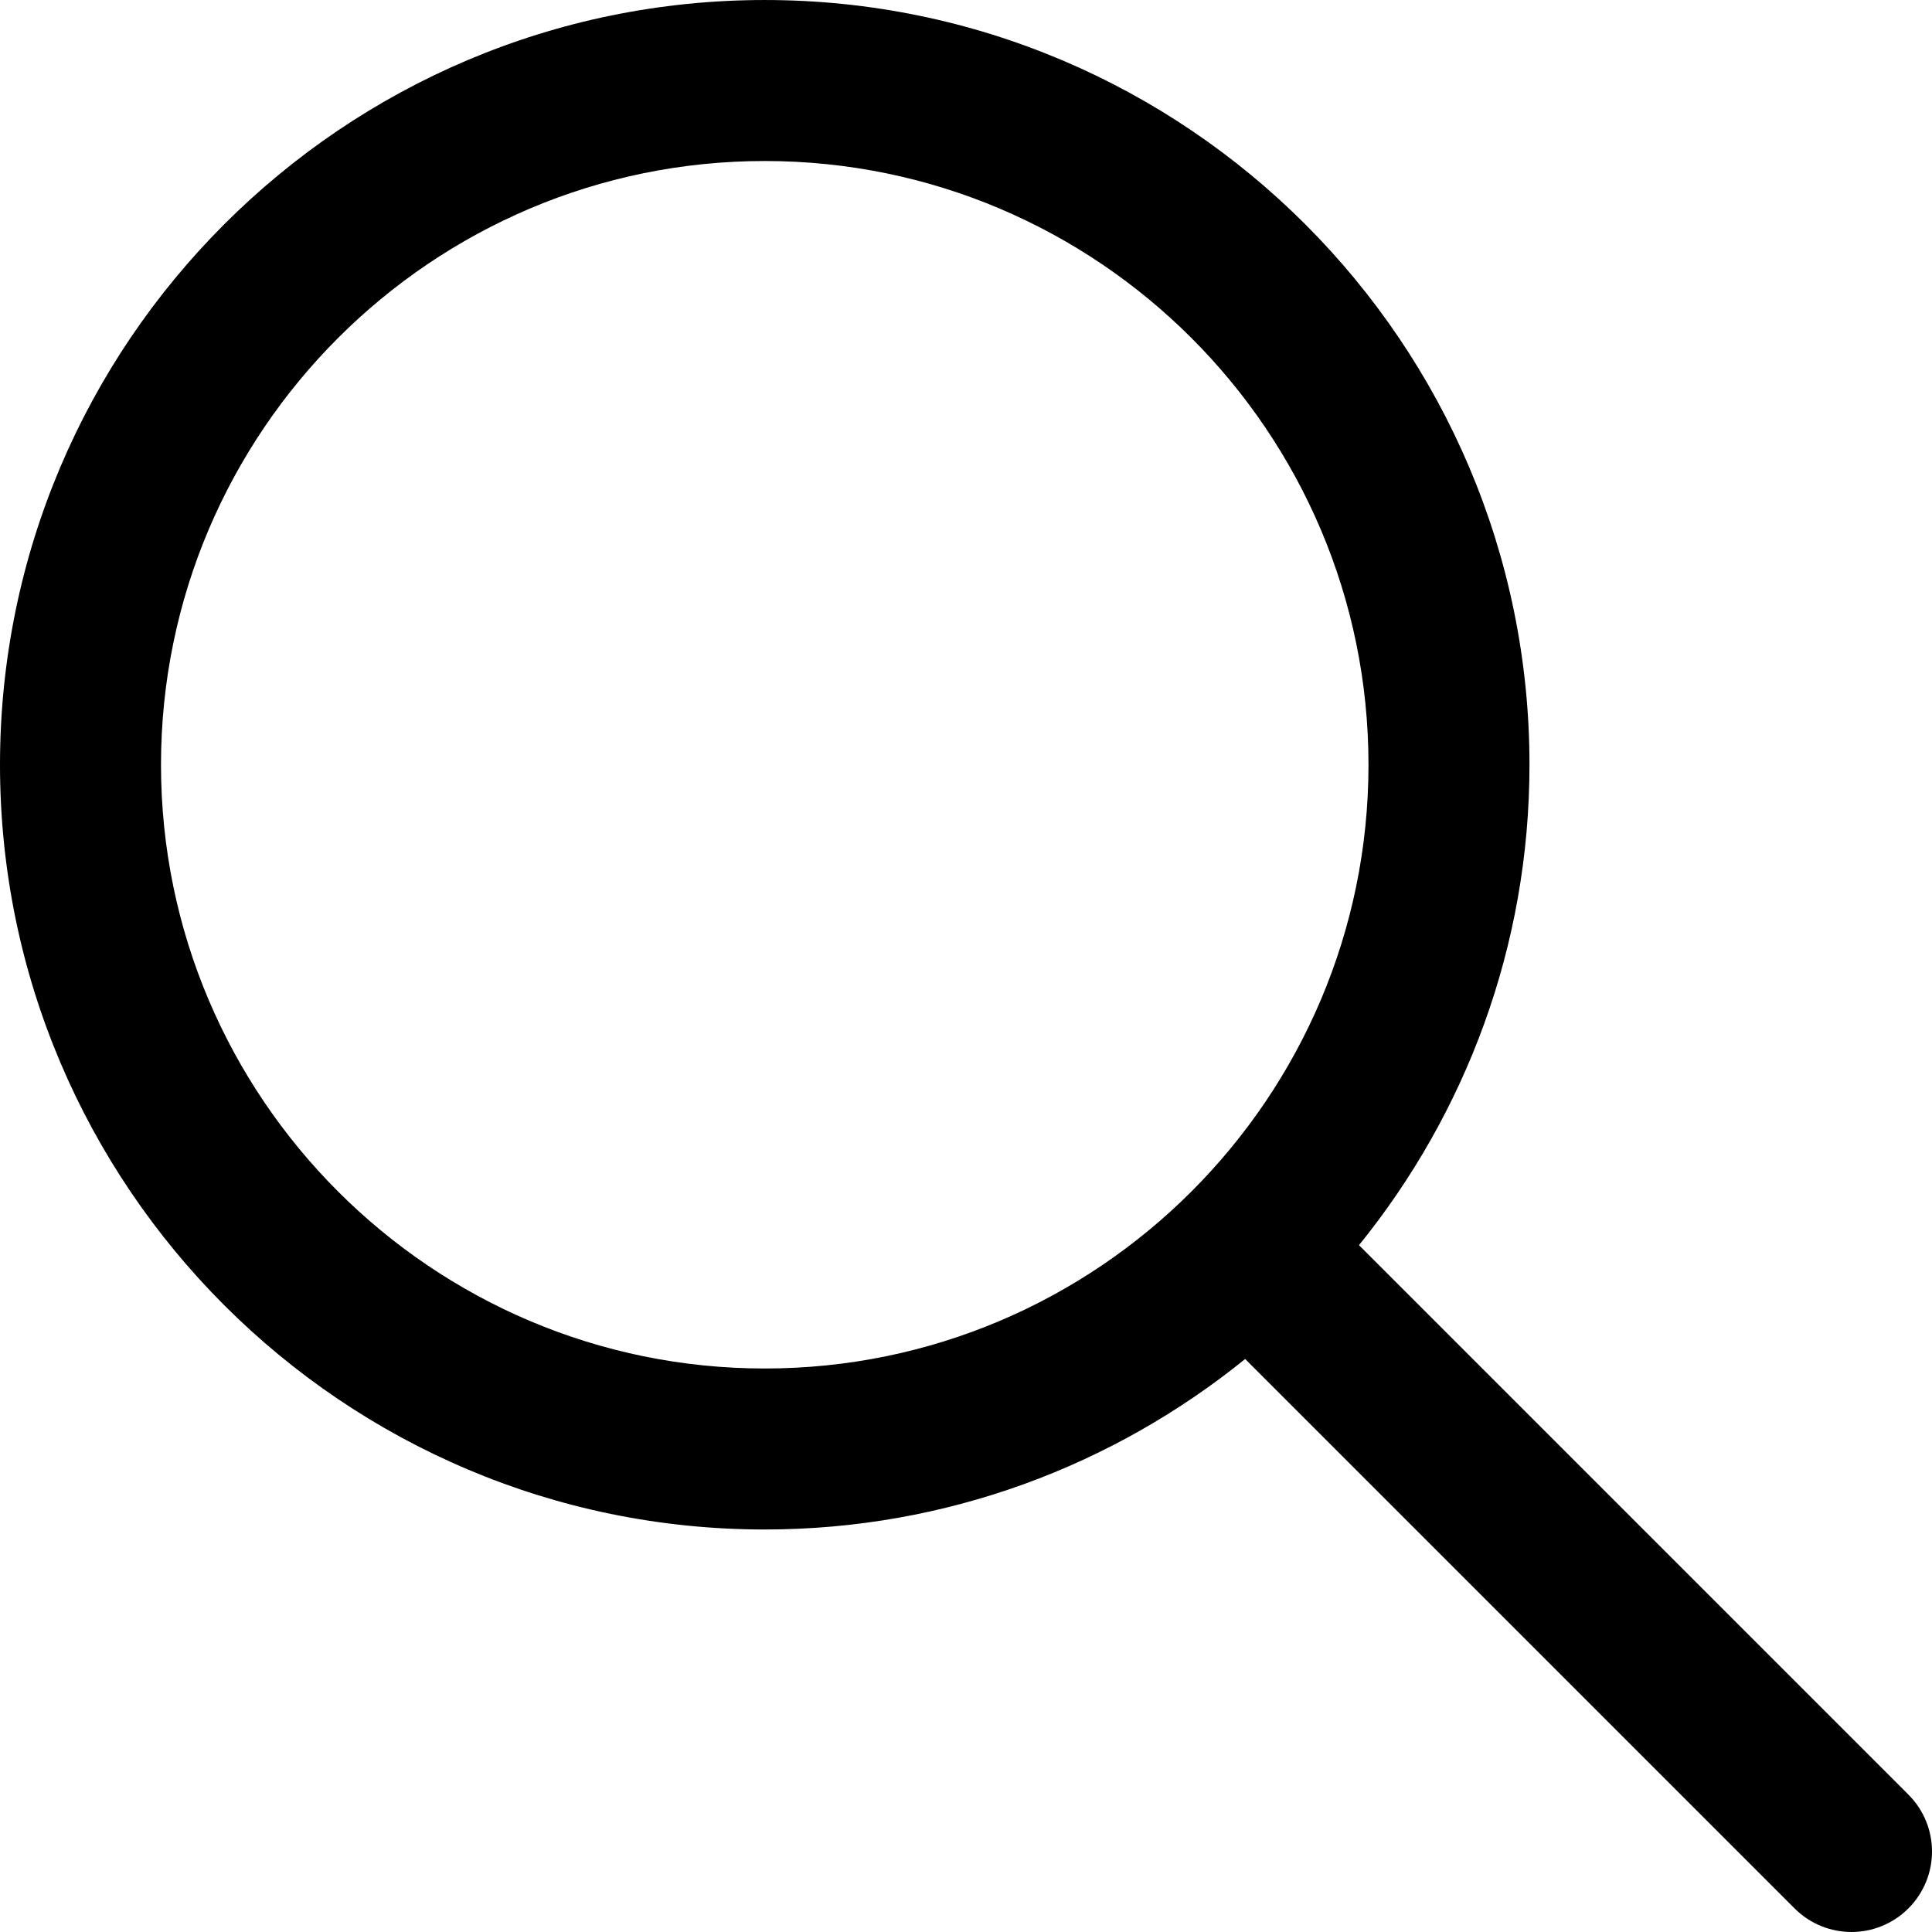
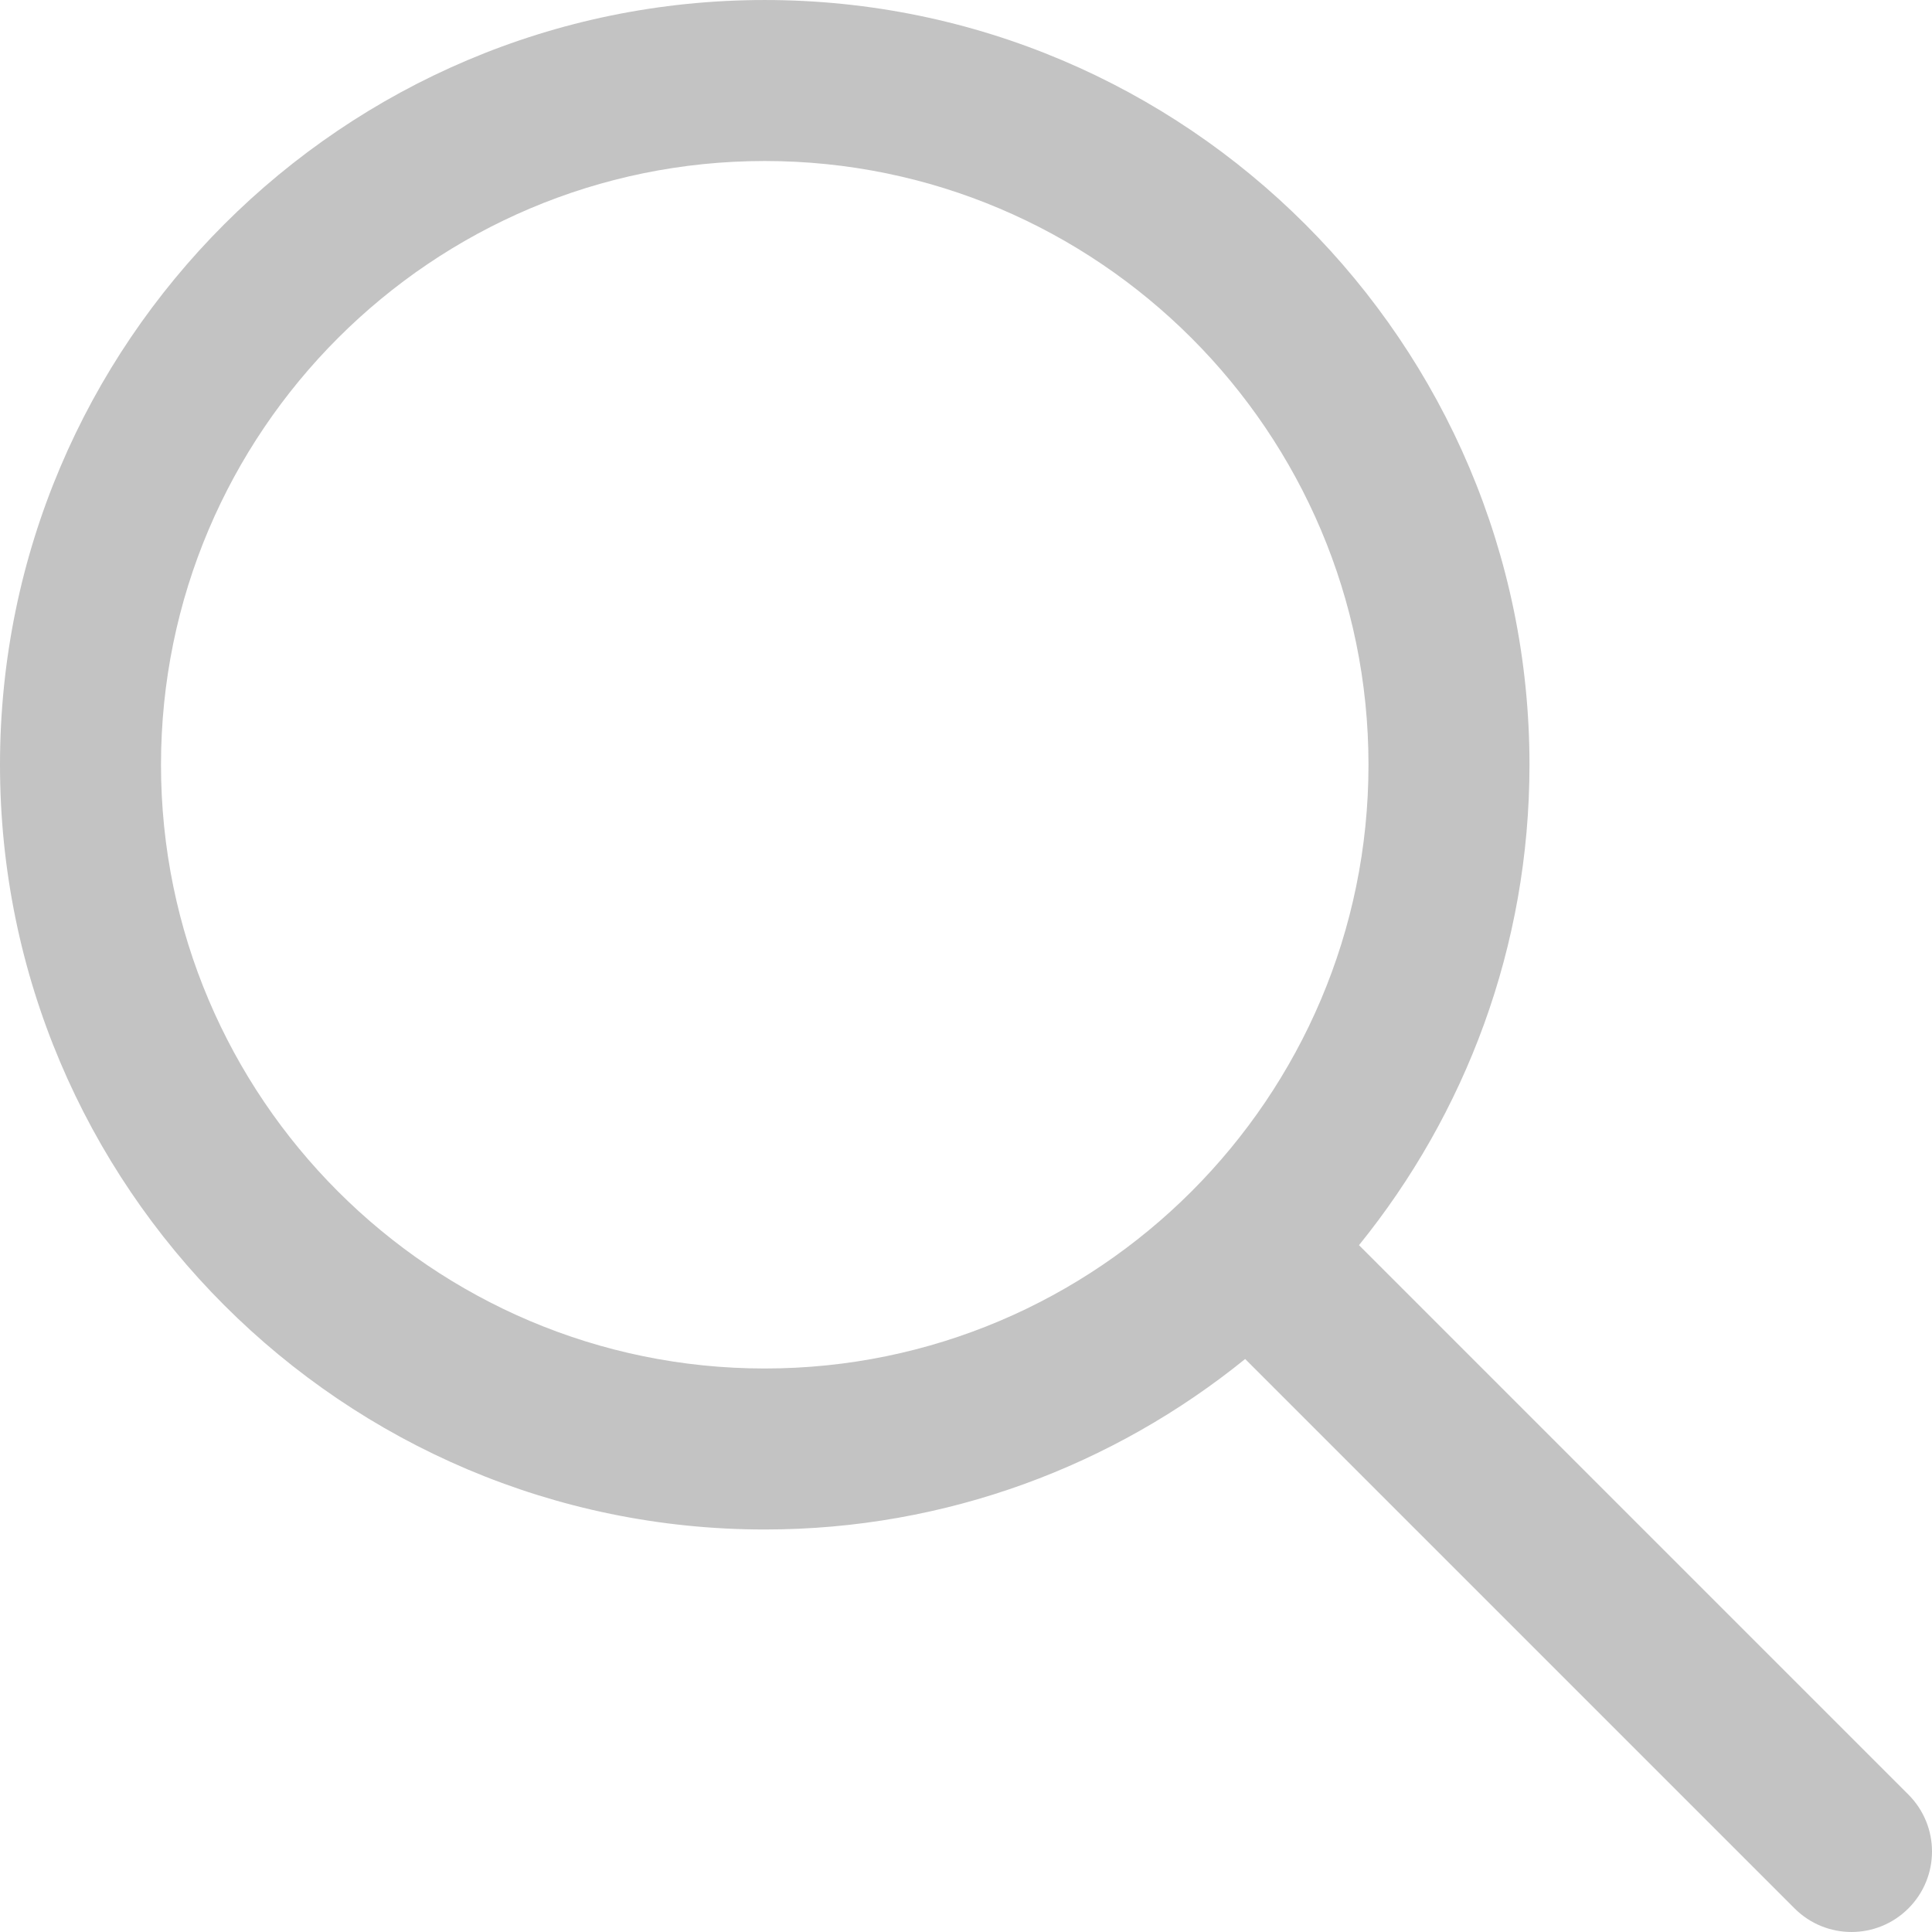
- <svg xmlns="http://www.w3.org/2000/svg" version="1.1" id="Capa_1" x="0px" y="0px" viewBox="0 0 512.005 512.005" style="enable-background:new 0 0 512.005 512.005;" xml:space="preserve">
+ <svg xmlns="http://www.w3.org/2000/svg" version="1.1" id="Capa_1" x="0px" y="0px" fill="#c3c3c3" viewBox="0 0 512.005 512.005" style="enable-background:new 0 0 512.005 512.005;" xml:space="preserve">
  <g>
    <g>
      <path d="M505.749,475.587l-145.6-145.6c28.203-34.837,45.184-79.104,45.184-127.317c0-111.744-90.923-202.667-202.667-202.667    S0,90.925,0,202.669s90.923,202.667,202.667,202.667c48.213,0,92.48-16.981,127.317-45.184l145.6,145.6    c4.16,4.16,9.621,6.251,15.083,6.251s10.923-2.091,15.083-6.251C514.091,497.411,514.091,483.928,505.749,475.587z     M202.667,362.669c-88.235,0-160-71.765-160-160s71.765-160,160-160s160,71.765,160,160S290.901,362.669,202.667,362.669z" />
    </g>
  </g>
  <g>
</g>
  <g>
</g>
  <g>
</g>
  <g>
</g>
  <g>
</g>
  <g>
</g>
  <g>
</g>
  <g>
</g>
  <g>
</g>
  <g>
</g>
  <g>
</g>
  <g>
</g>
  <g>
</g>
  <g>
</g>
  <g>
</g>
</svg>
